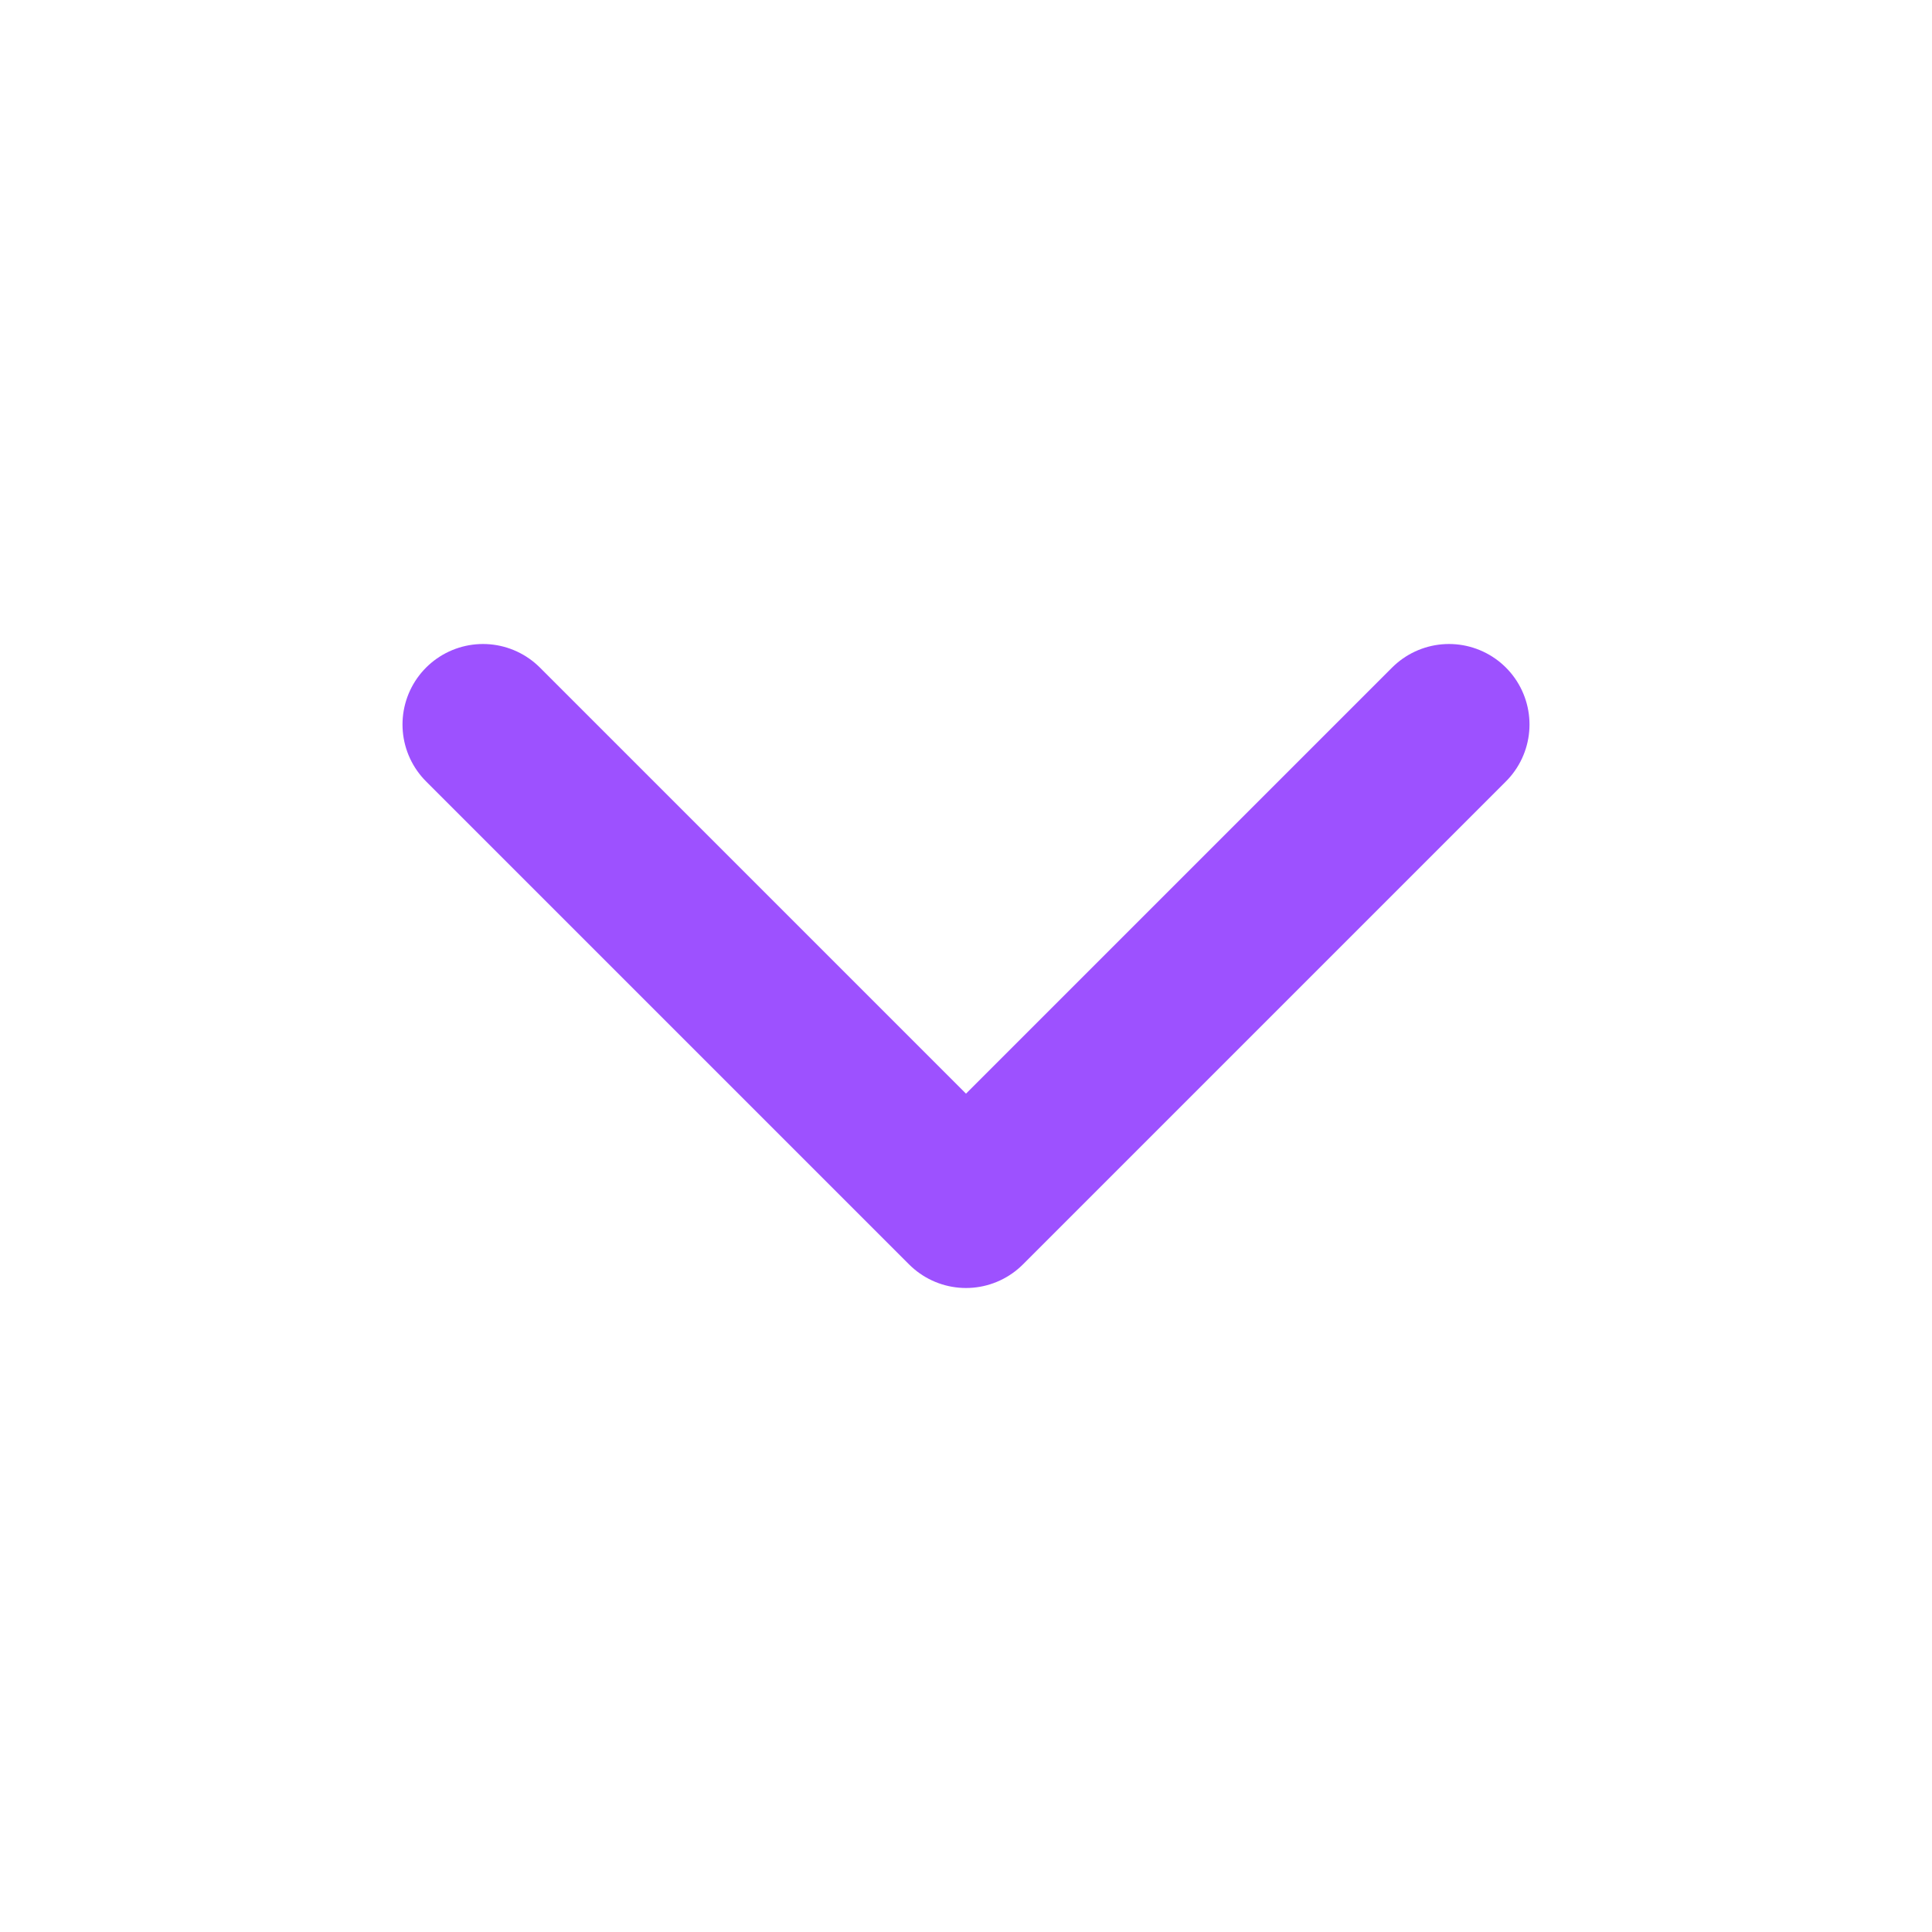
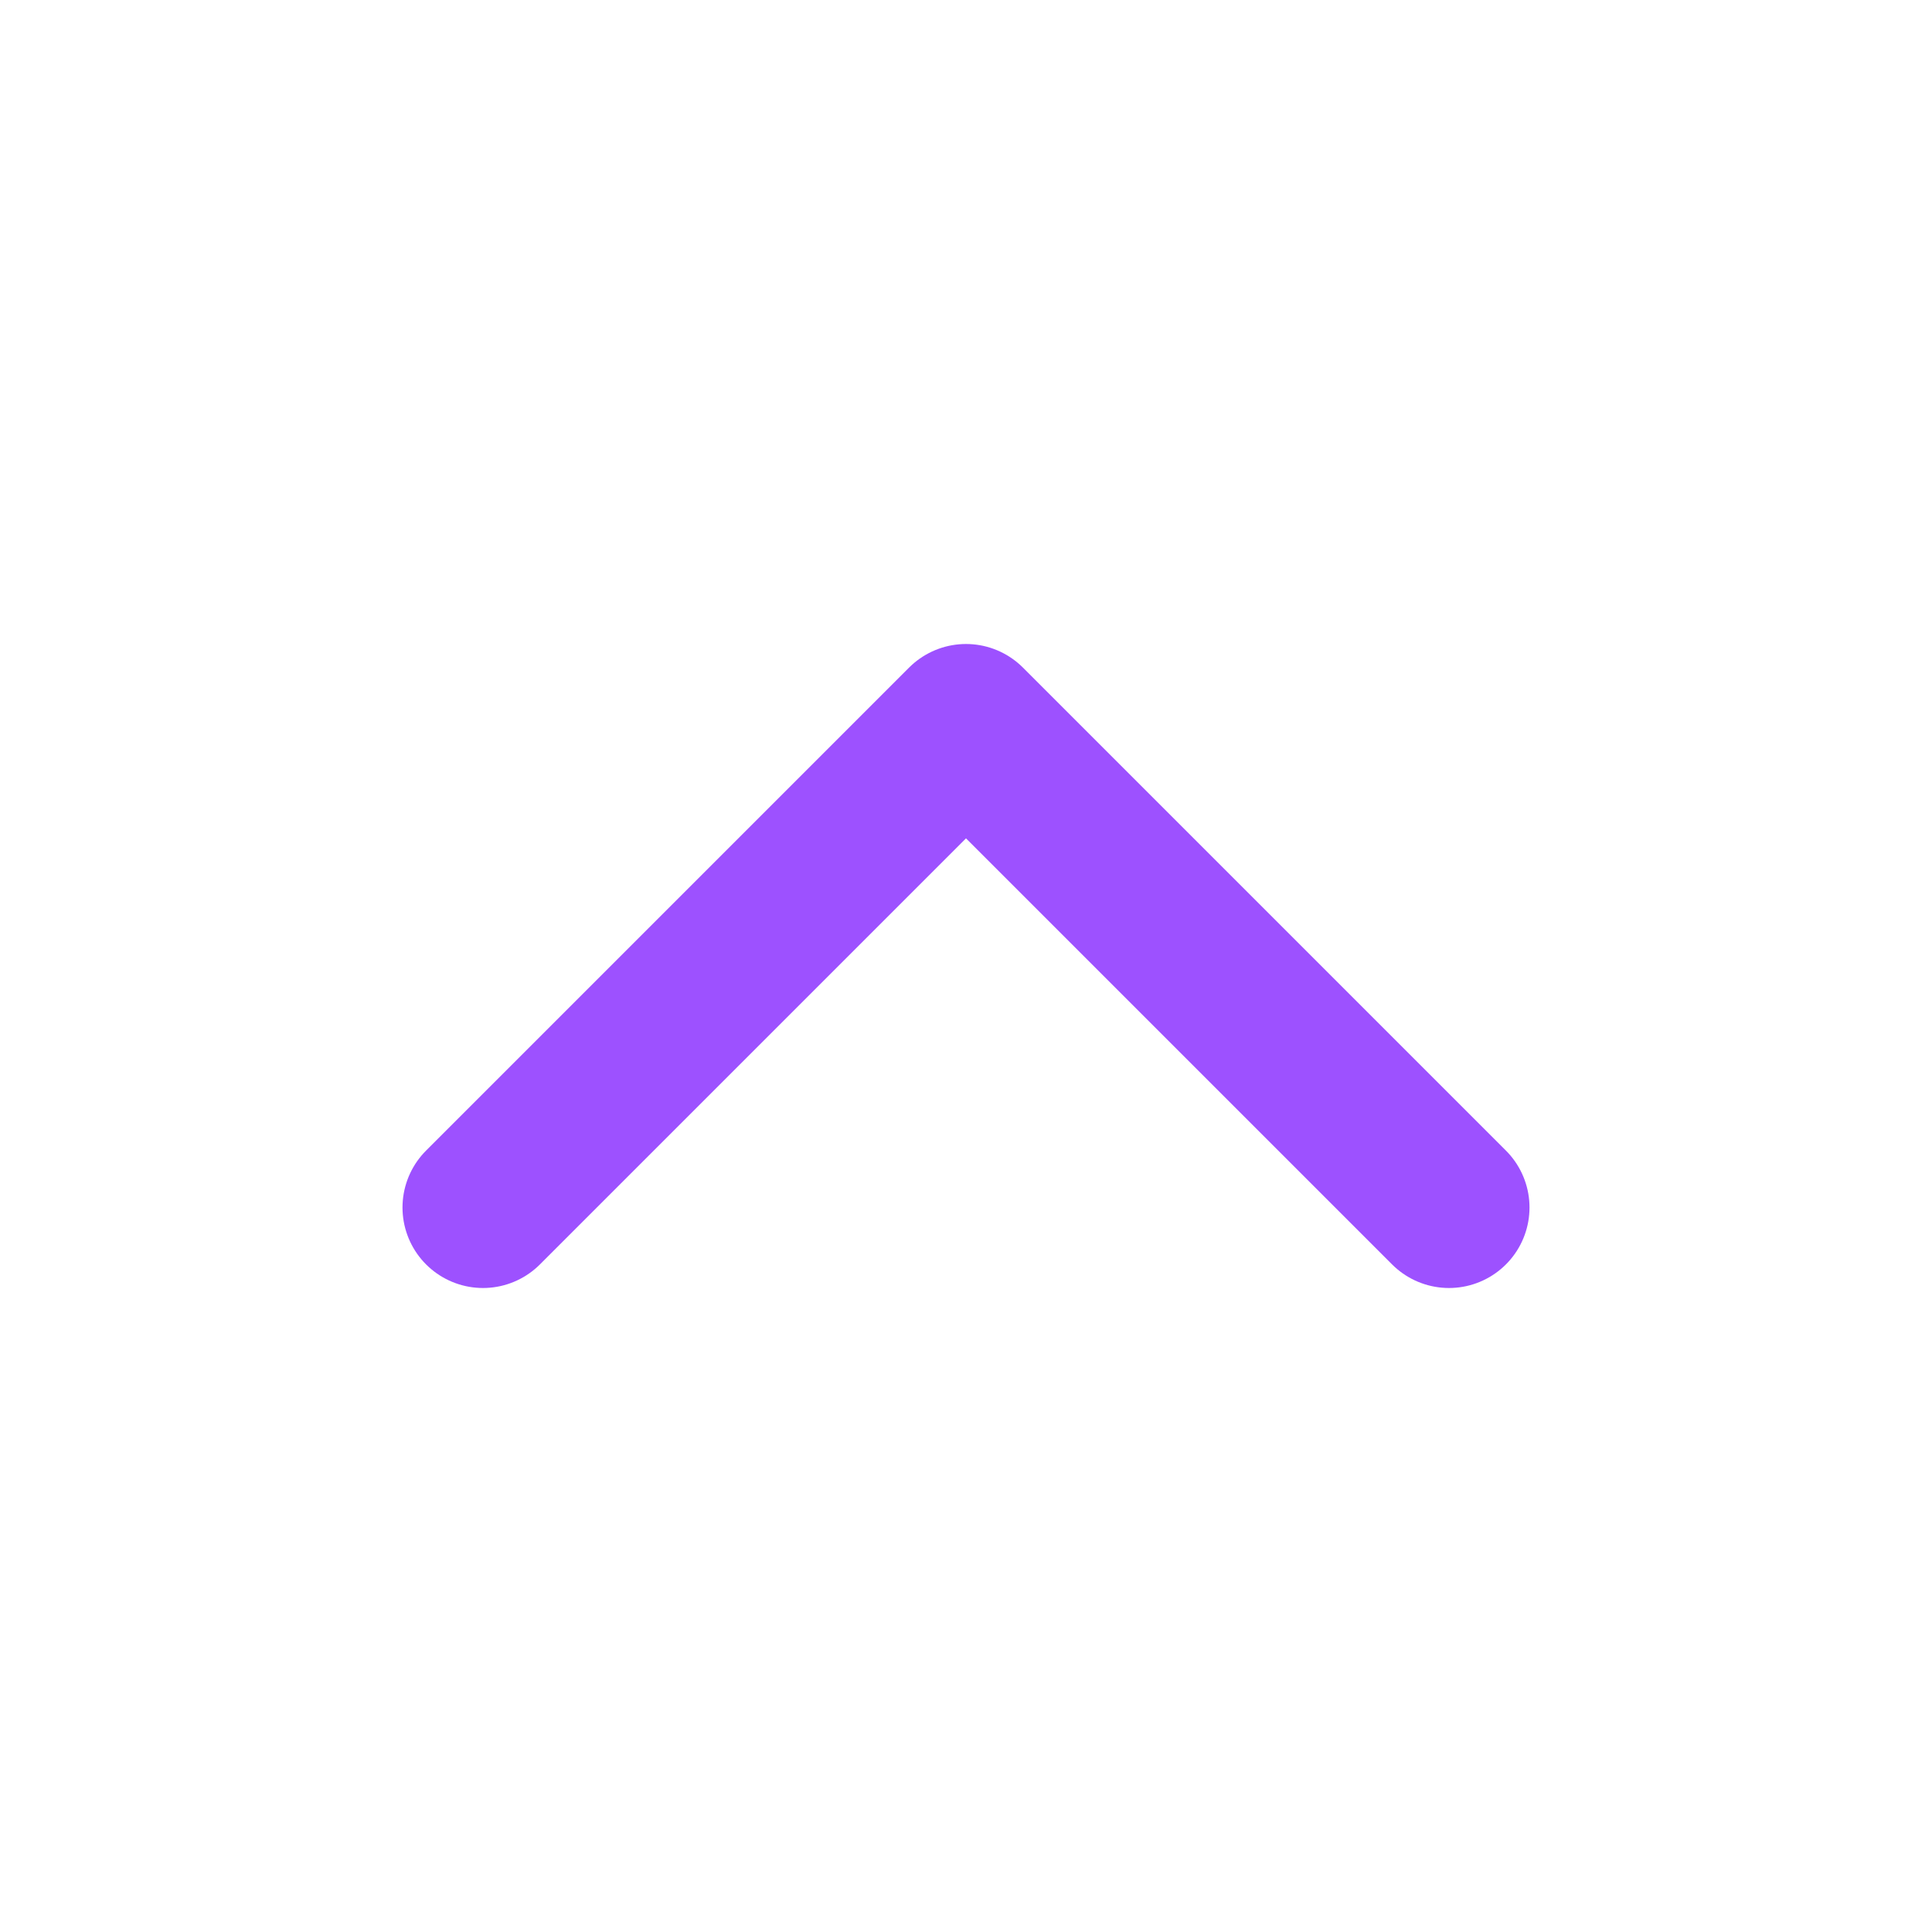
<svg xmlns="http://www.w3.org/2000/svg" width="24" height="24" viewBox="0 0 24 24" fill="none">
-   <path d="M6 9L12 15L18 9" stroke="#7000FF" stroke-opacity="0.68" stroke-width="2" stroke-linecap="round" stroke-linejoin="round" />
+   <path d="M18 15L12 9L6 15" stroke="#7000FF" stroke-opacity="0.68" stroke-width="2" stroke-linecap="round" stroke-linejoin="round" />
</svg>
